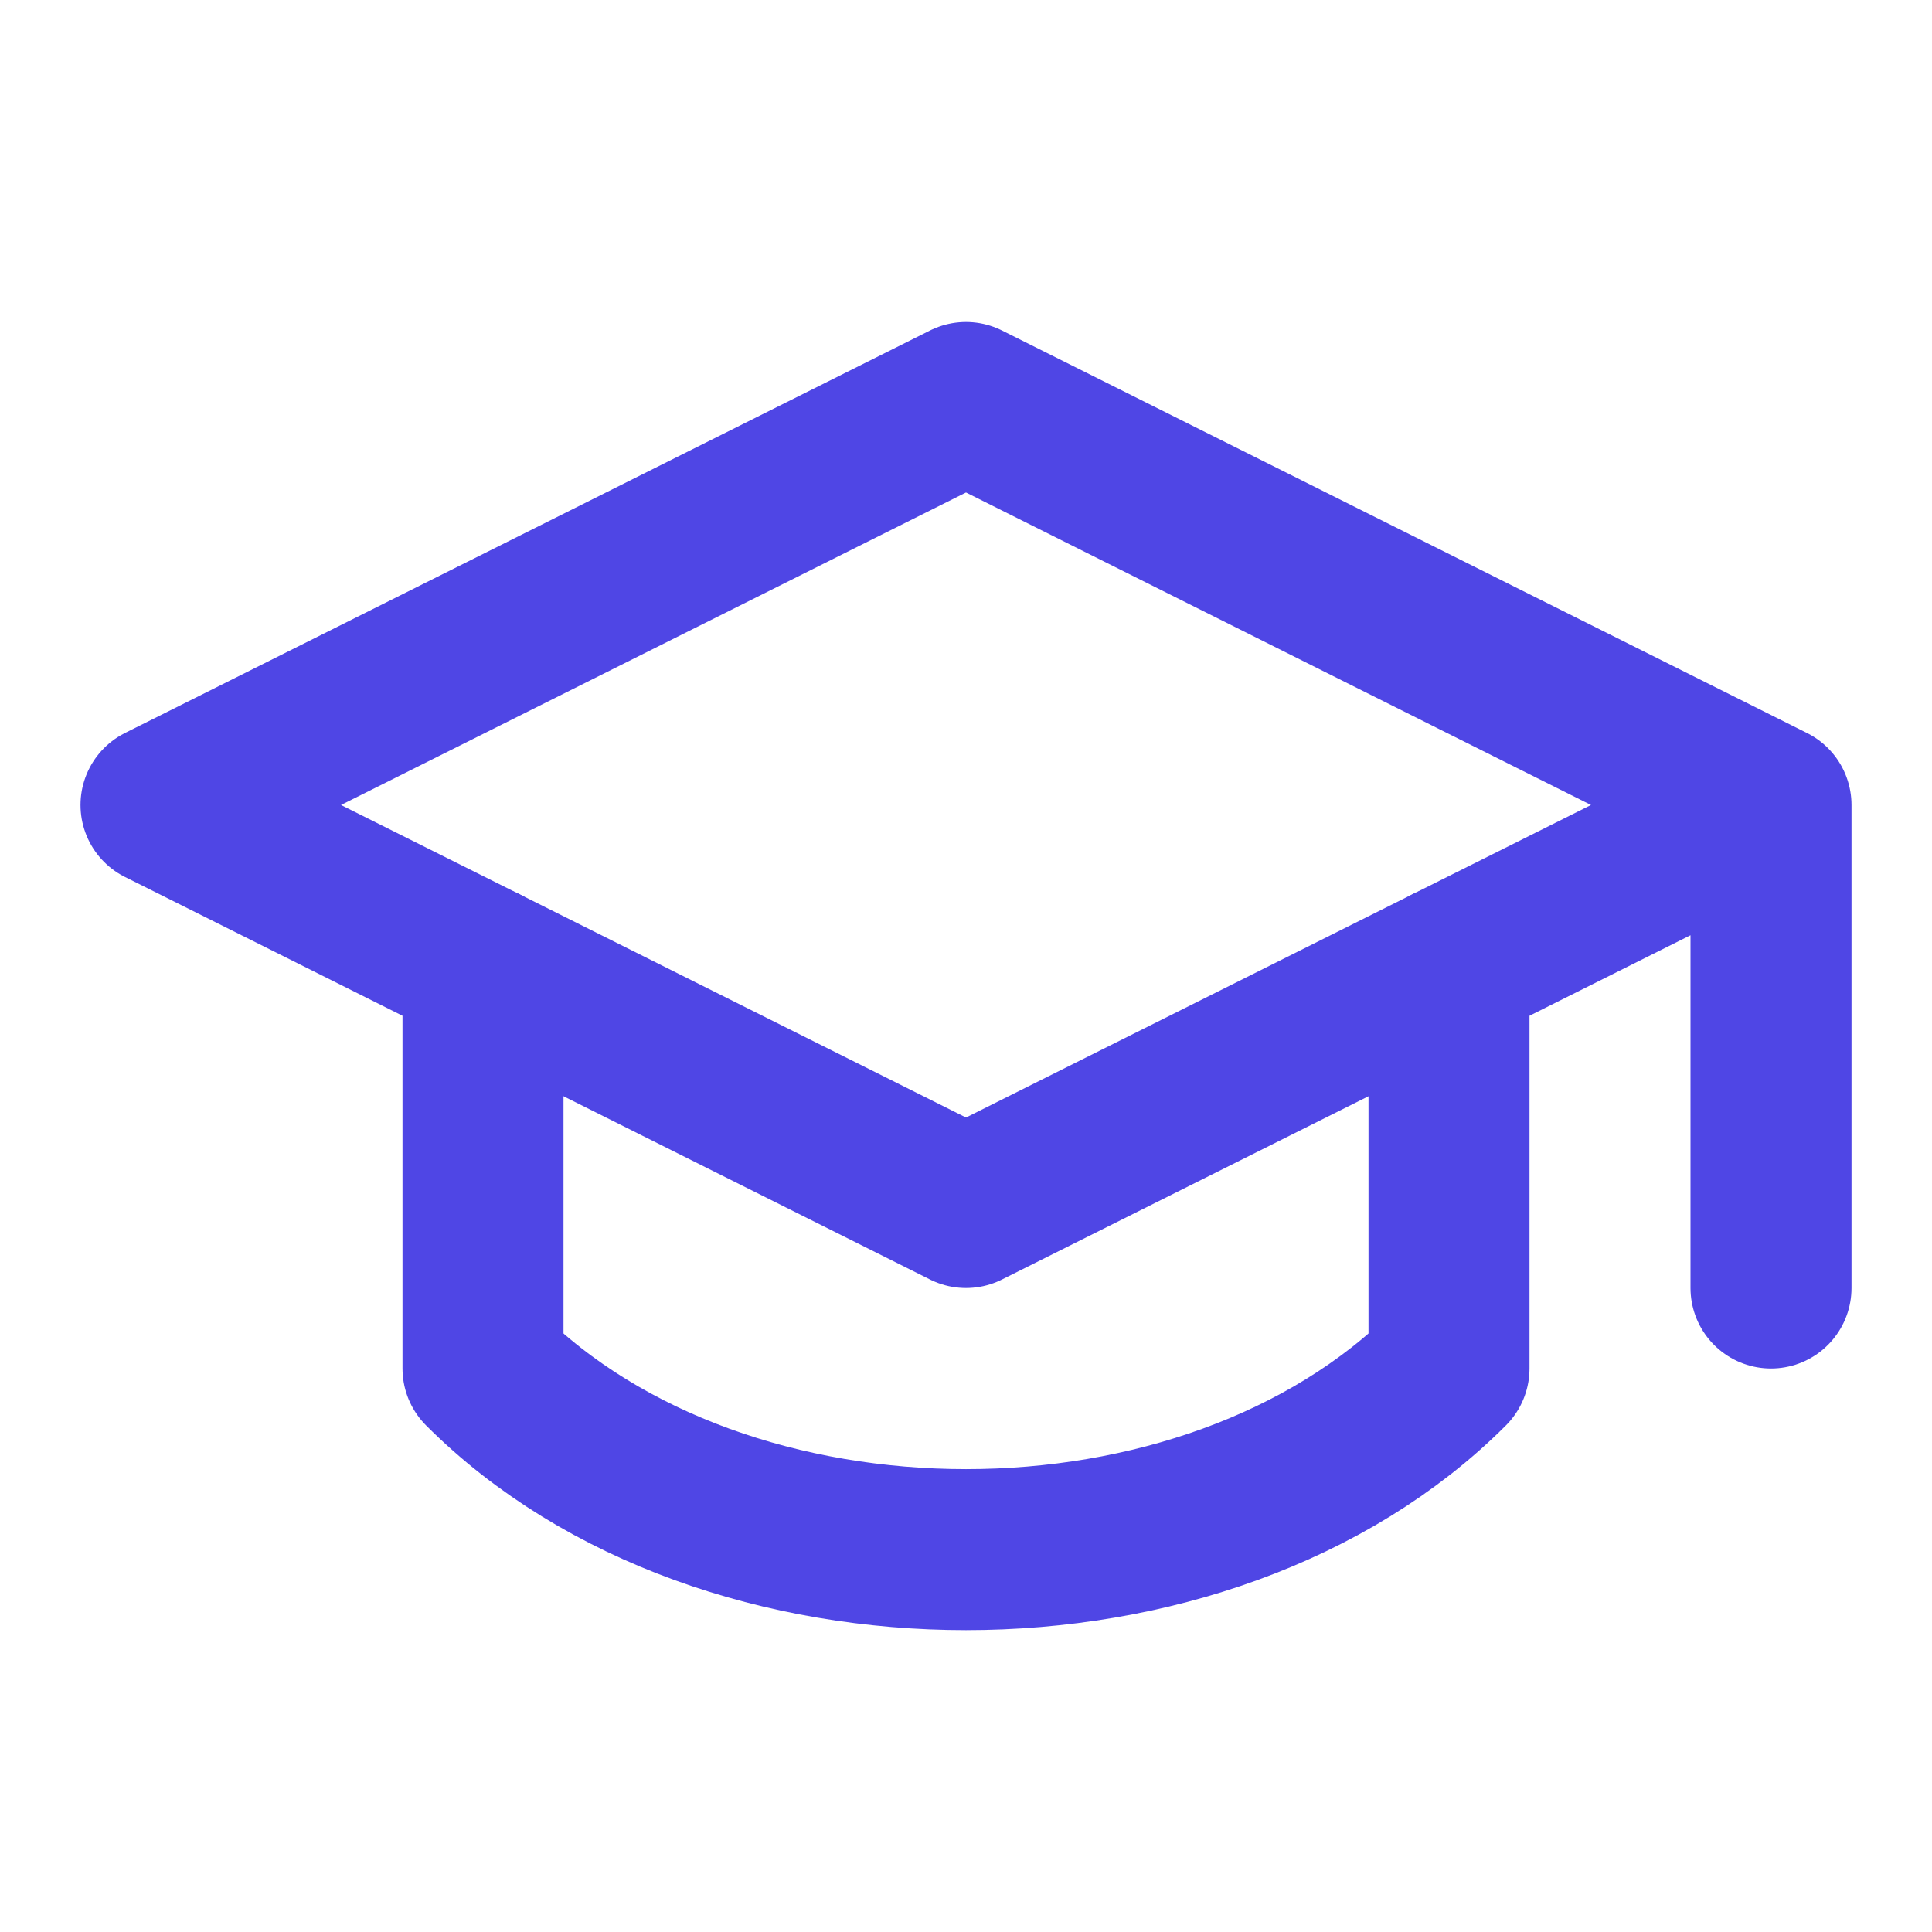
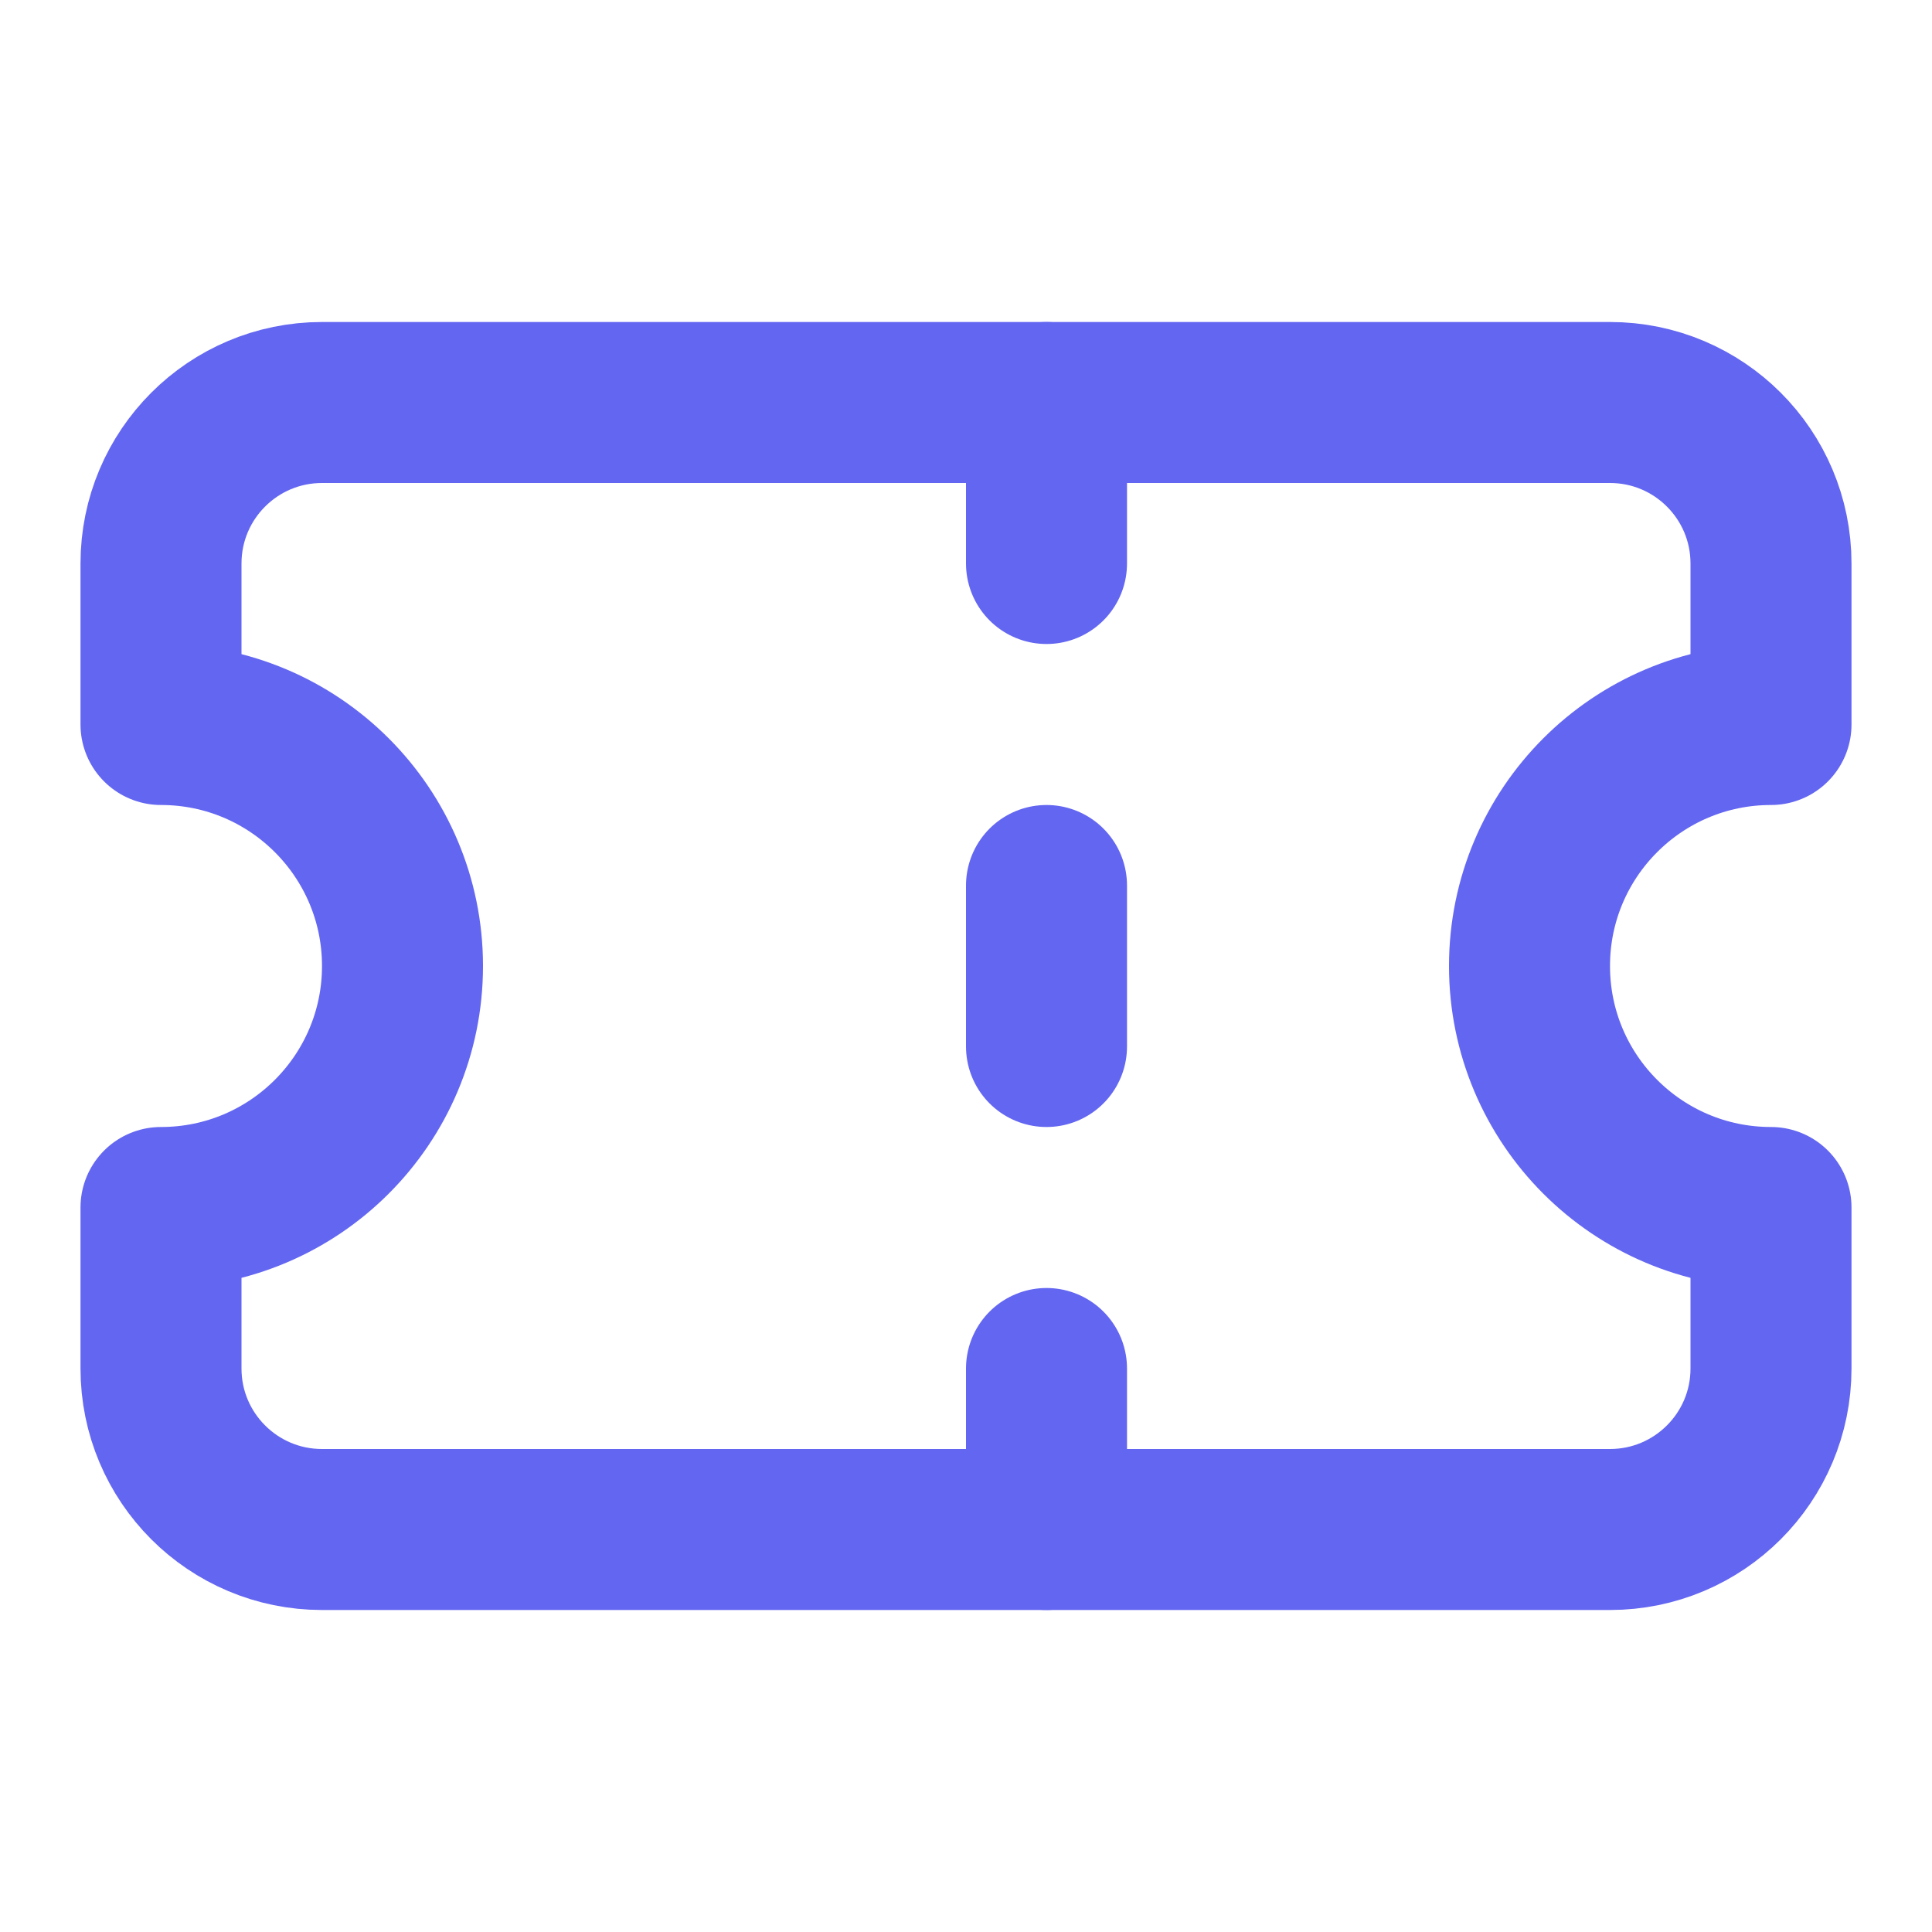
- <svg xmlns="http://www.w3.org/2000/svg" viewBox="0 0 24 24" fill="none" stroke="#4f46e5" stroke-width="2" stroke-linecap="round" stroke-linejoin="round">
-   <path d="M22 10v6M2 10l10-5 10 5-10 5z" />
-   <path d="M6 12v5c3 3 9 3 12 0v-5" />
+ <svg xmlns="http://www.w3.org/2000/svg" viewBox="0 0 24 24" fill="none" stroke="#6366f1" stroke-width="2" stroke-linecap="round" stroke-linejoin="round">
+   <path d="M2 9a3 3 0 0 1 0 6v2a2 2 0 0 0 2 2h16a2 2 0 0 0 2-2v-2a3 3 0 0 1 0-6V7a2 2 0 0 0-2-2H4a2 2 0 0 0-2 2z" />
+   <path d="M13 5v2" />
+   <path d="M13 17v2" />
+   <path d="M13 11v2" />
</svg>
